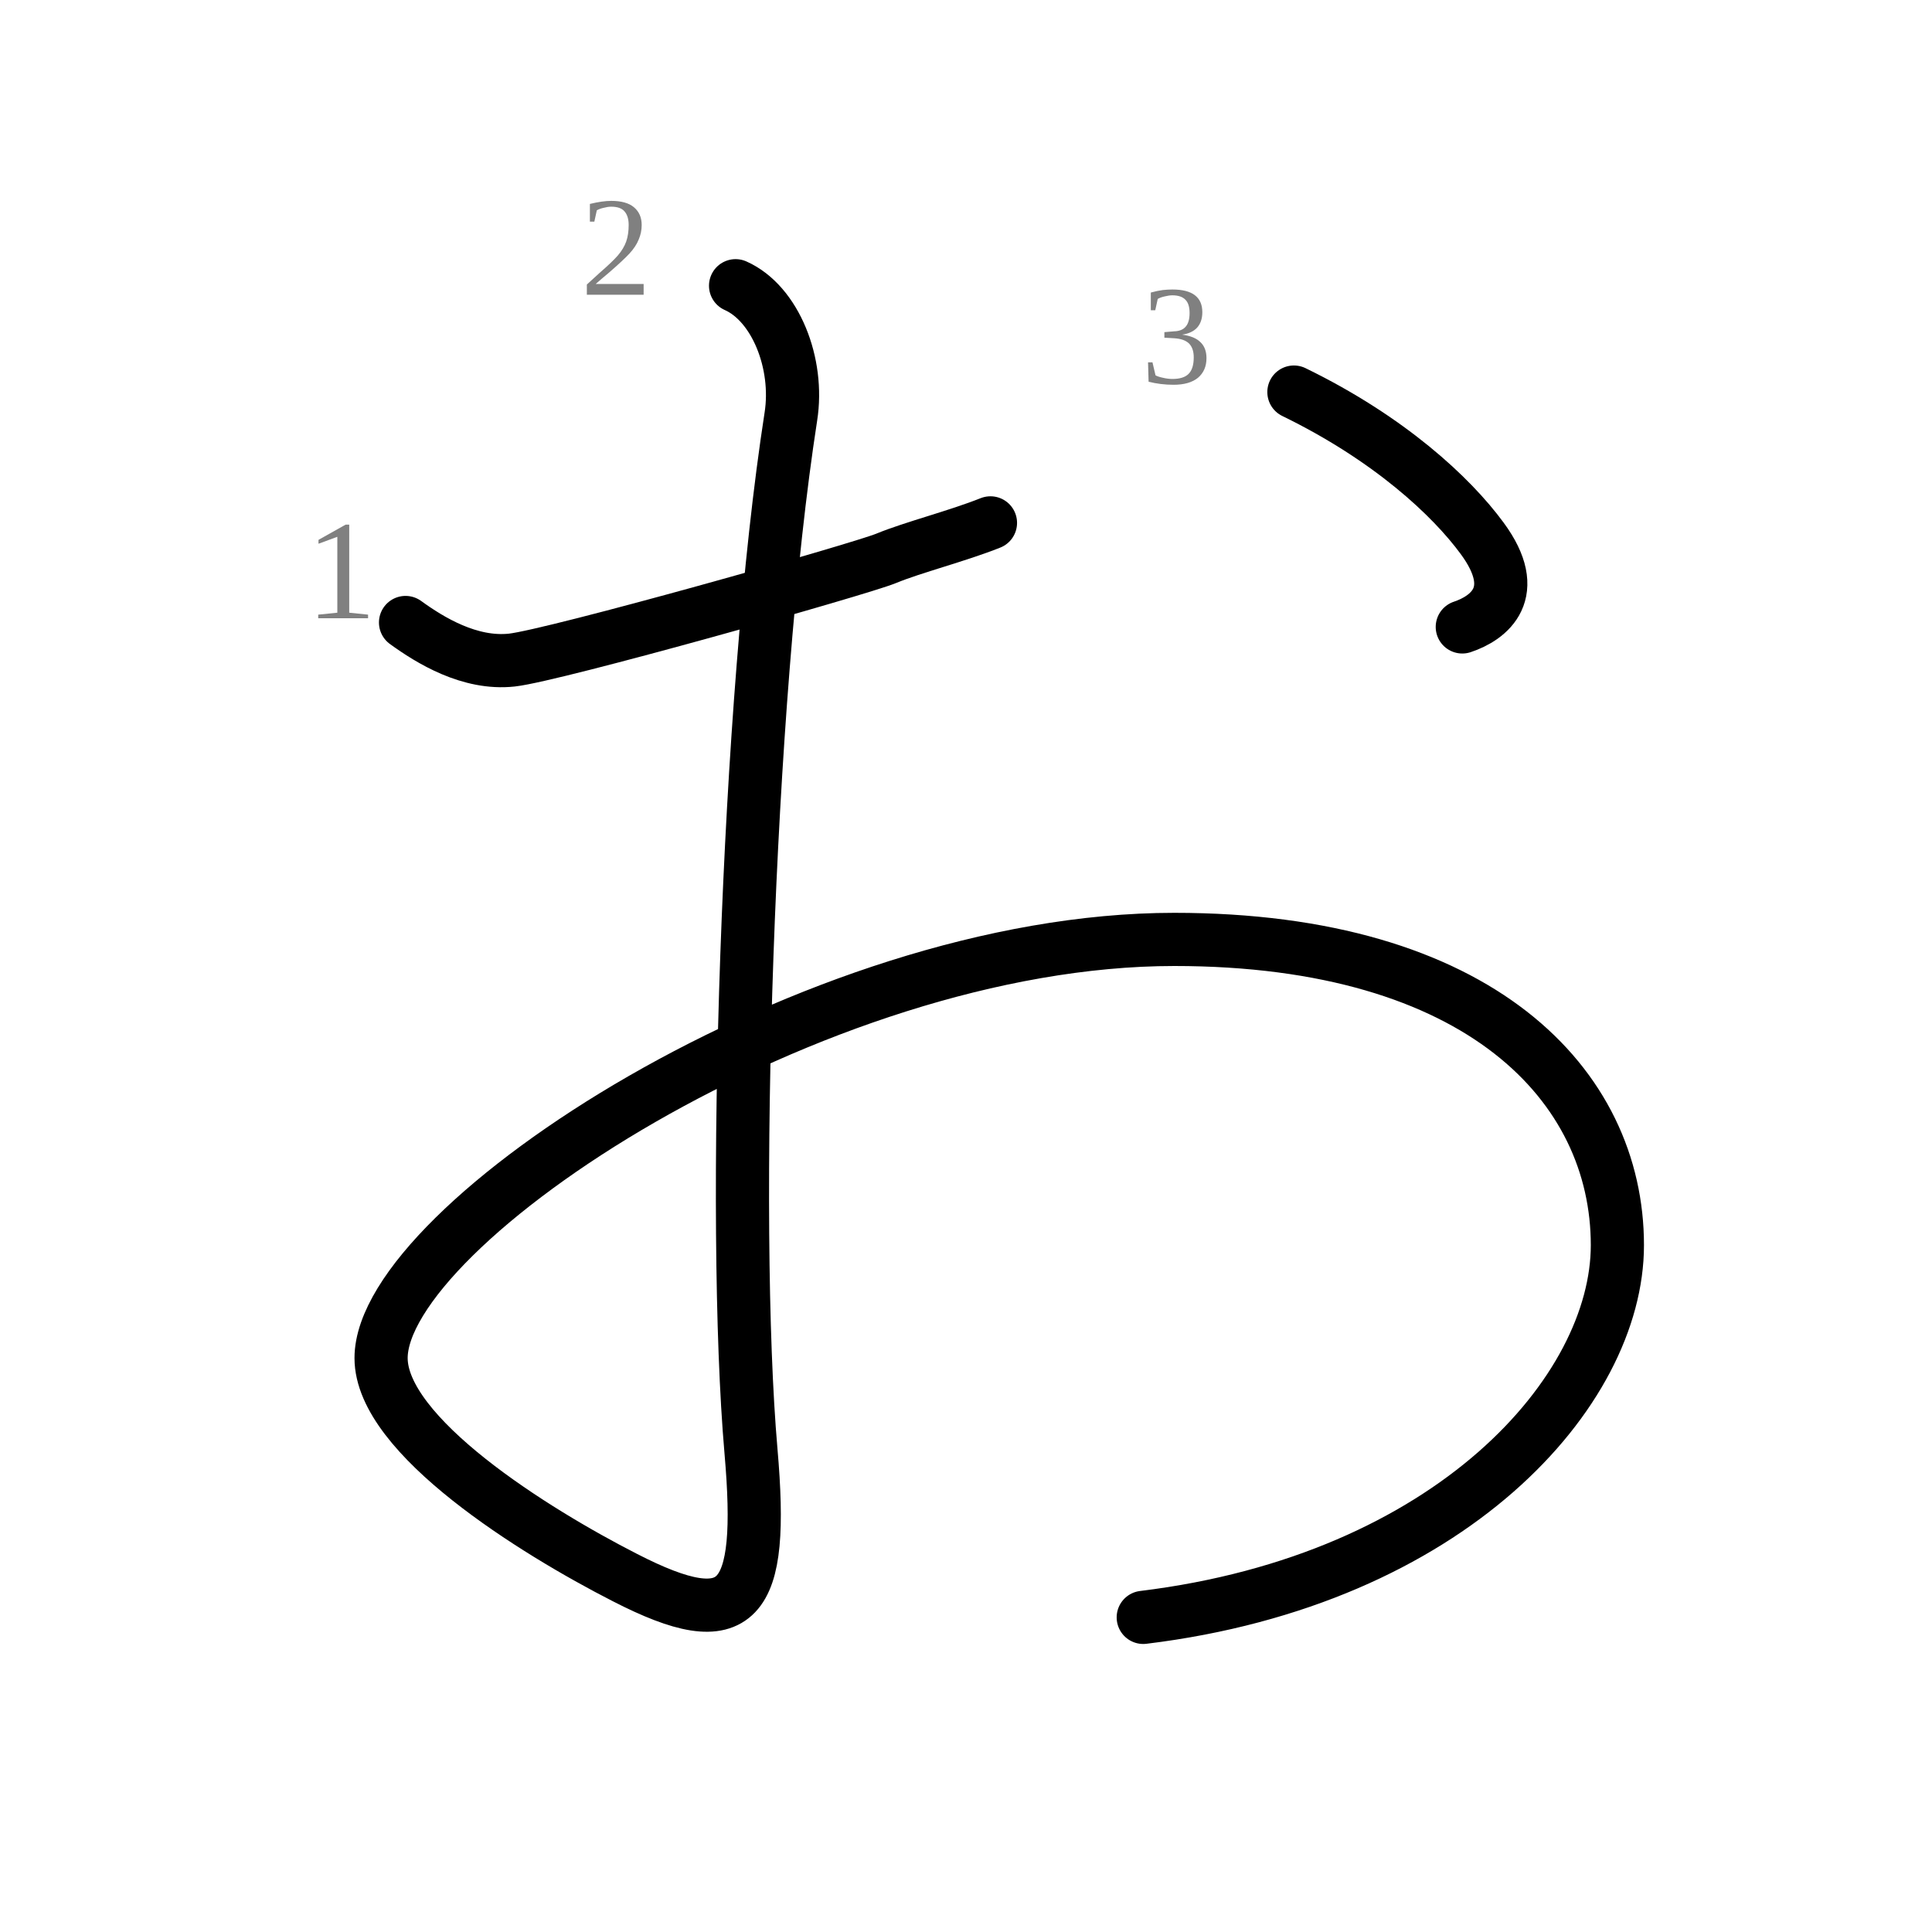
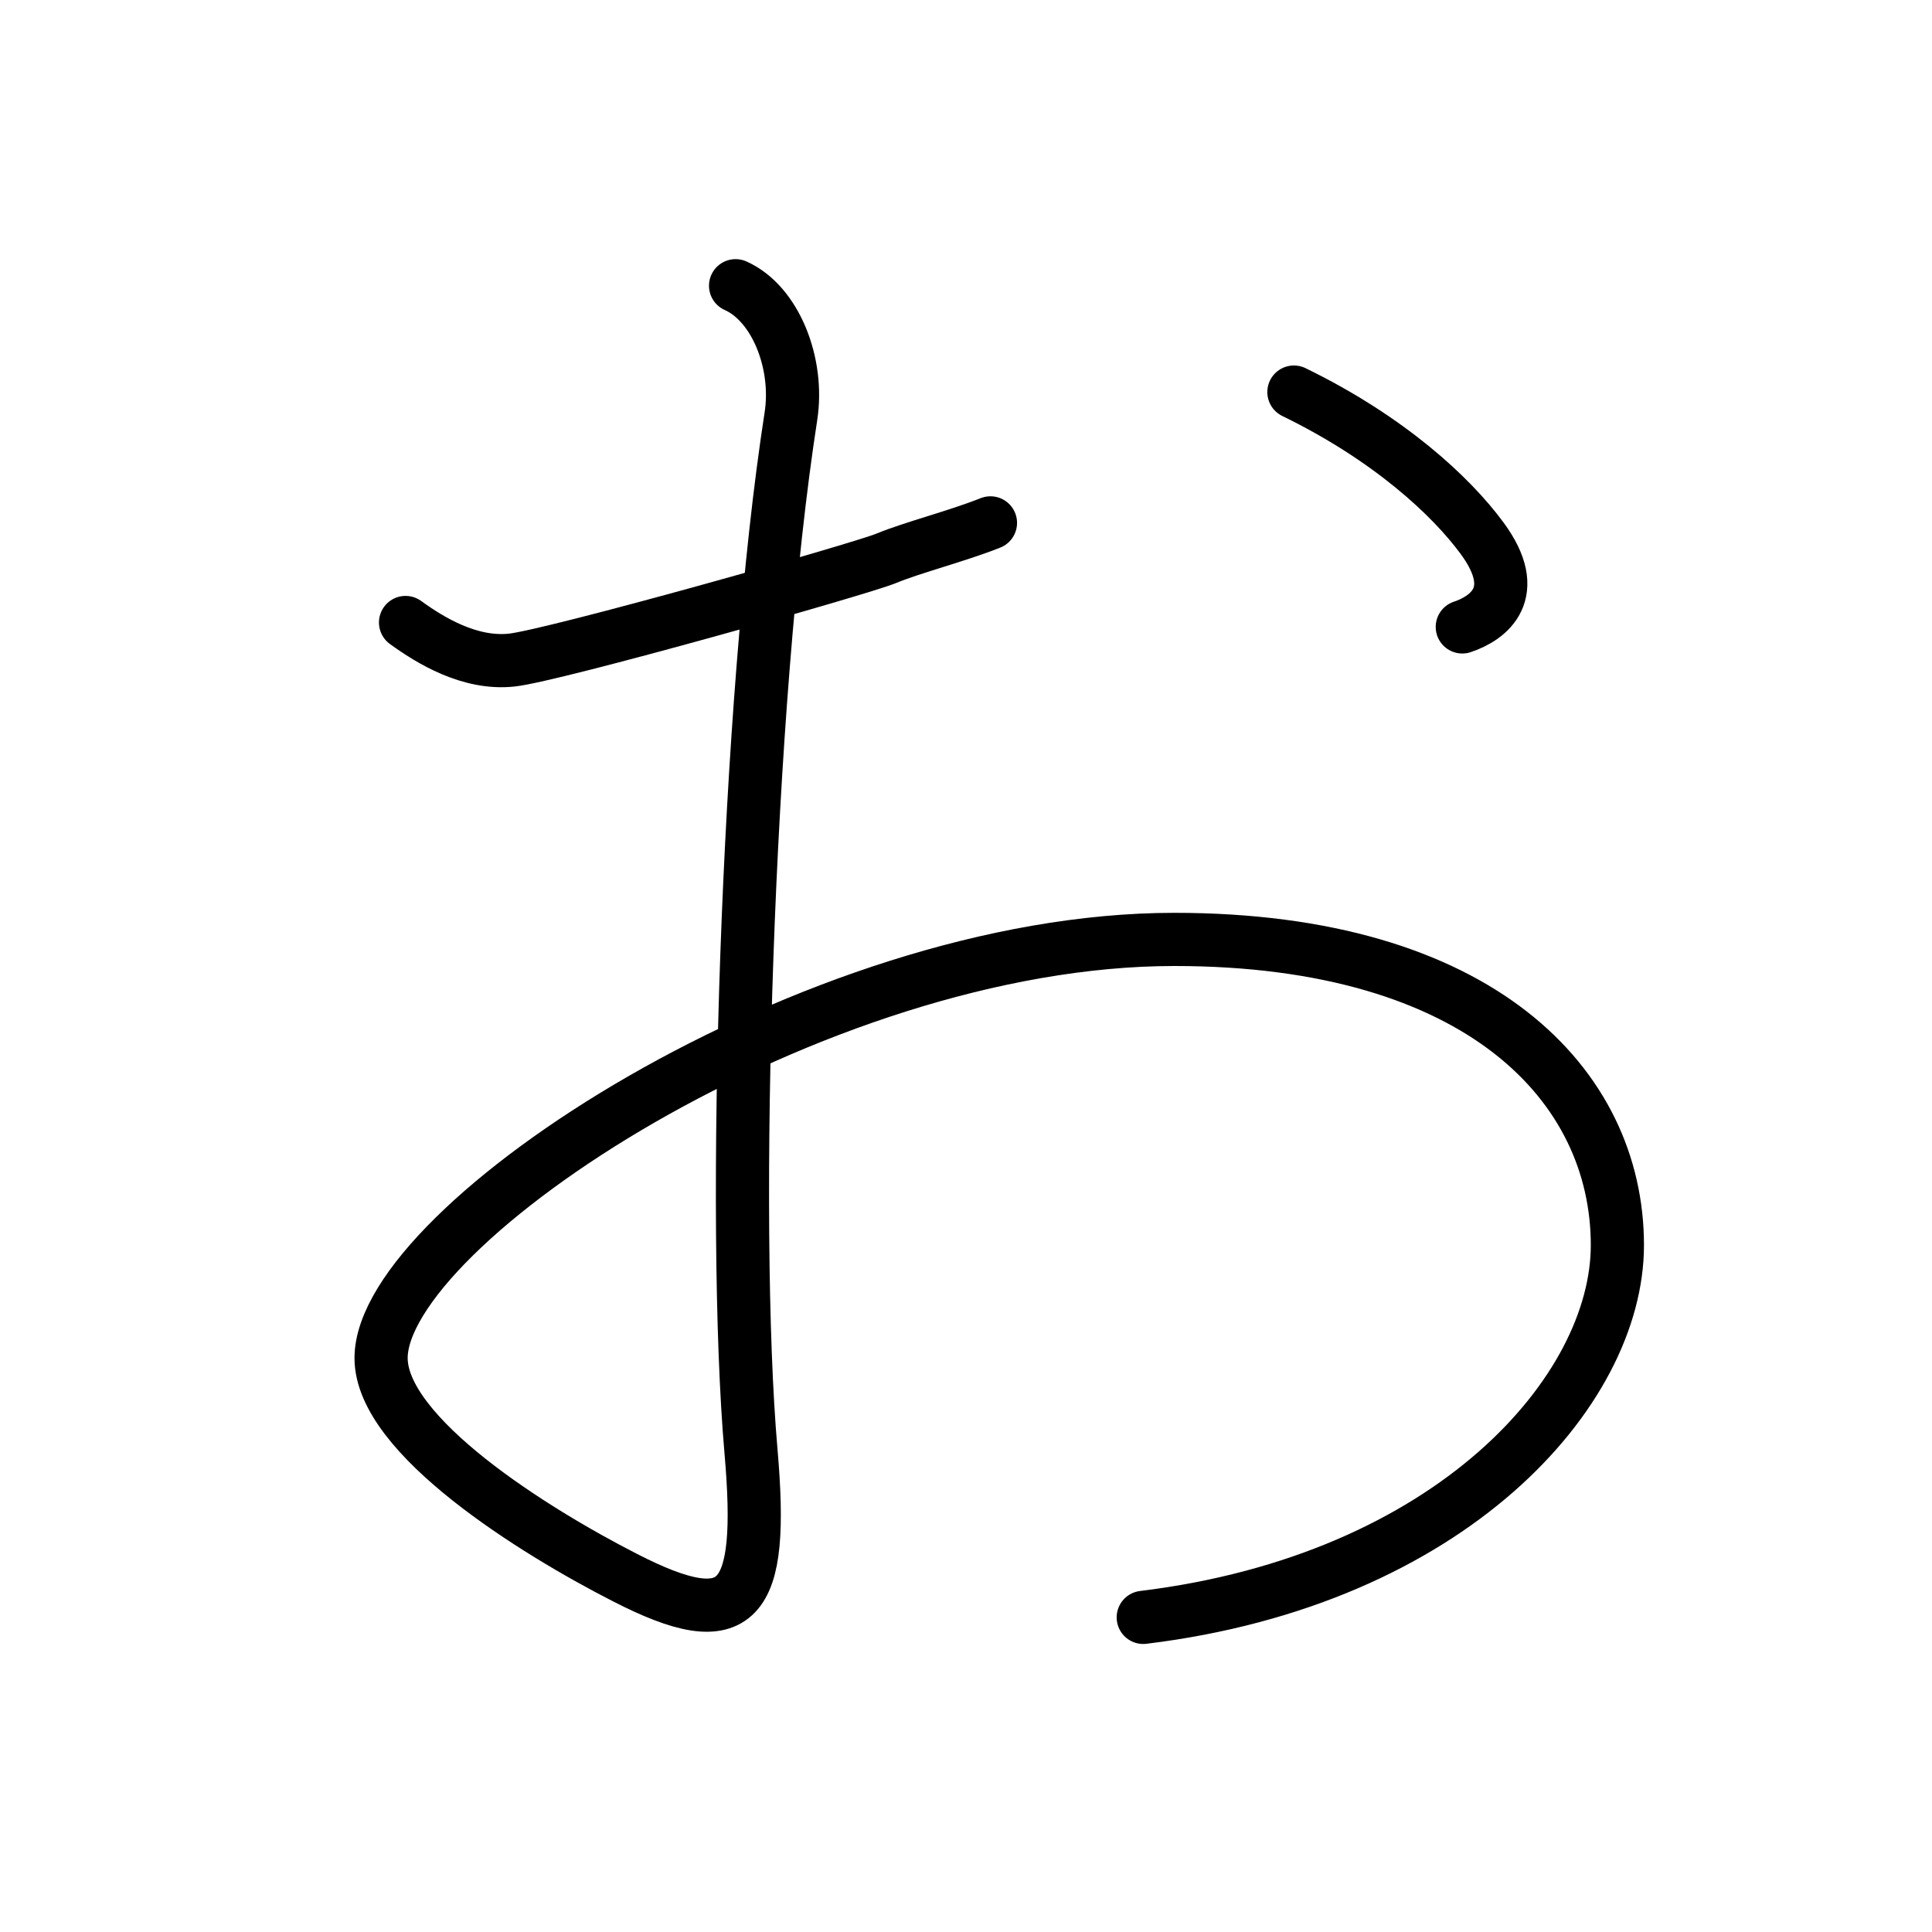
<svg xmlns="http://www.w3.org/2000/svg" width="109" height="109" viewBox="0 0 109 109">
  <g id="kvg:StrokePaths_0304a" style="fill:none;stroke:#000000;stroke-width:3;stroke-linecap:round;stroke-linejoin:round;">
    <g id="kvg:0304a">
      <path id="kvg:0304a-s1" d="M22.88,35.12c1.38,1,3.62,2.38,6,2.12c2.38-0.26,19.62-5.12,21.12-5.74c1.5-0.62,4-1.25,5.88-2" />
      <path id="kvg:0304a-s2" d="M41.5,16.12c2.25,1,3.59,4.39,3.12,7.38c-2.5,16.12-3.37,45.53-2.25,58.38c0.75,8.62-0.64,10.45-7.12,7.12c-5.13-2.62-13.75-8-13.75-12.38c0-7.5,24.38-23.62,44.75-23.62c17.25,0,25,8.25,25,17.25c0,8.25-9.38,18.88-26.75,21" />
      <path id="kvg:0304a-s3" d="M73,22.12c5.38,2.62,8.88,5.88,10.62,8.25c2.27,3.08,0.38,4.5-1.12,5" />
    </g>
  </g>
-   <g id="kvg:StrokeNumbers_0304a" style="font-size:8;fill:#808080">
-     <text transform="matrix(1 0 0 1 17.25 34.88)">1</text>
-     <text transform="matrix(1 0 0 1 32.75 16.63)">2</text>
-     <text transform="matrix(1 0 0 1 64.38 21.63)">3</text>
-   </g>
</svg>
